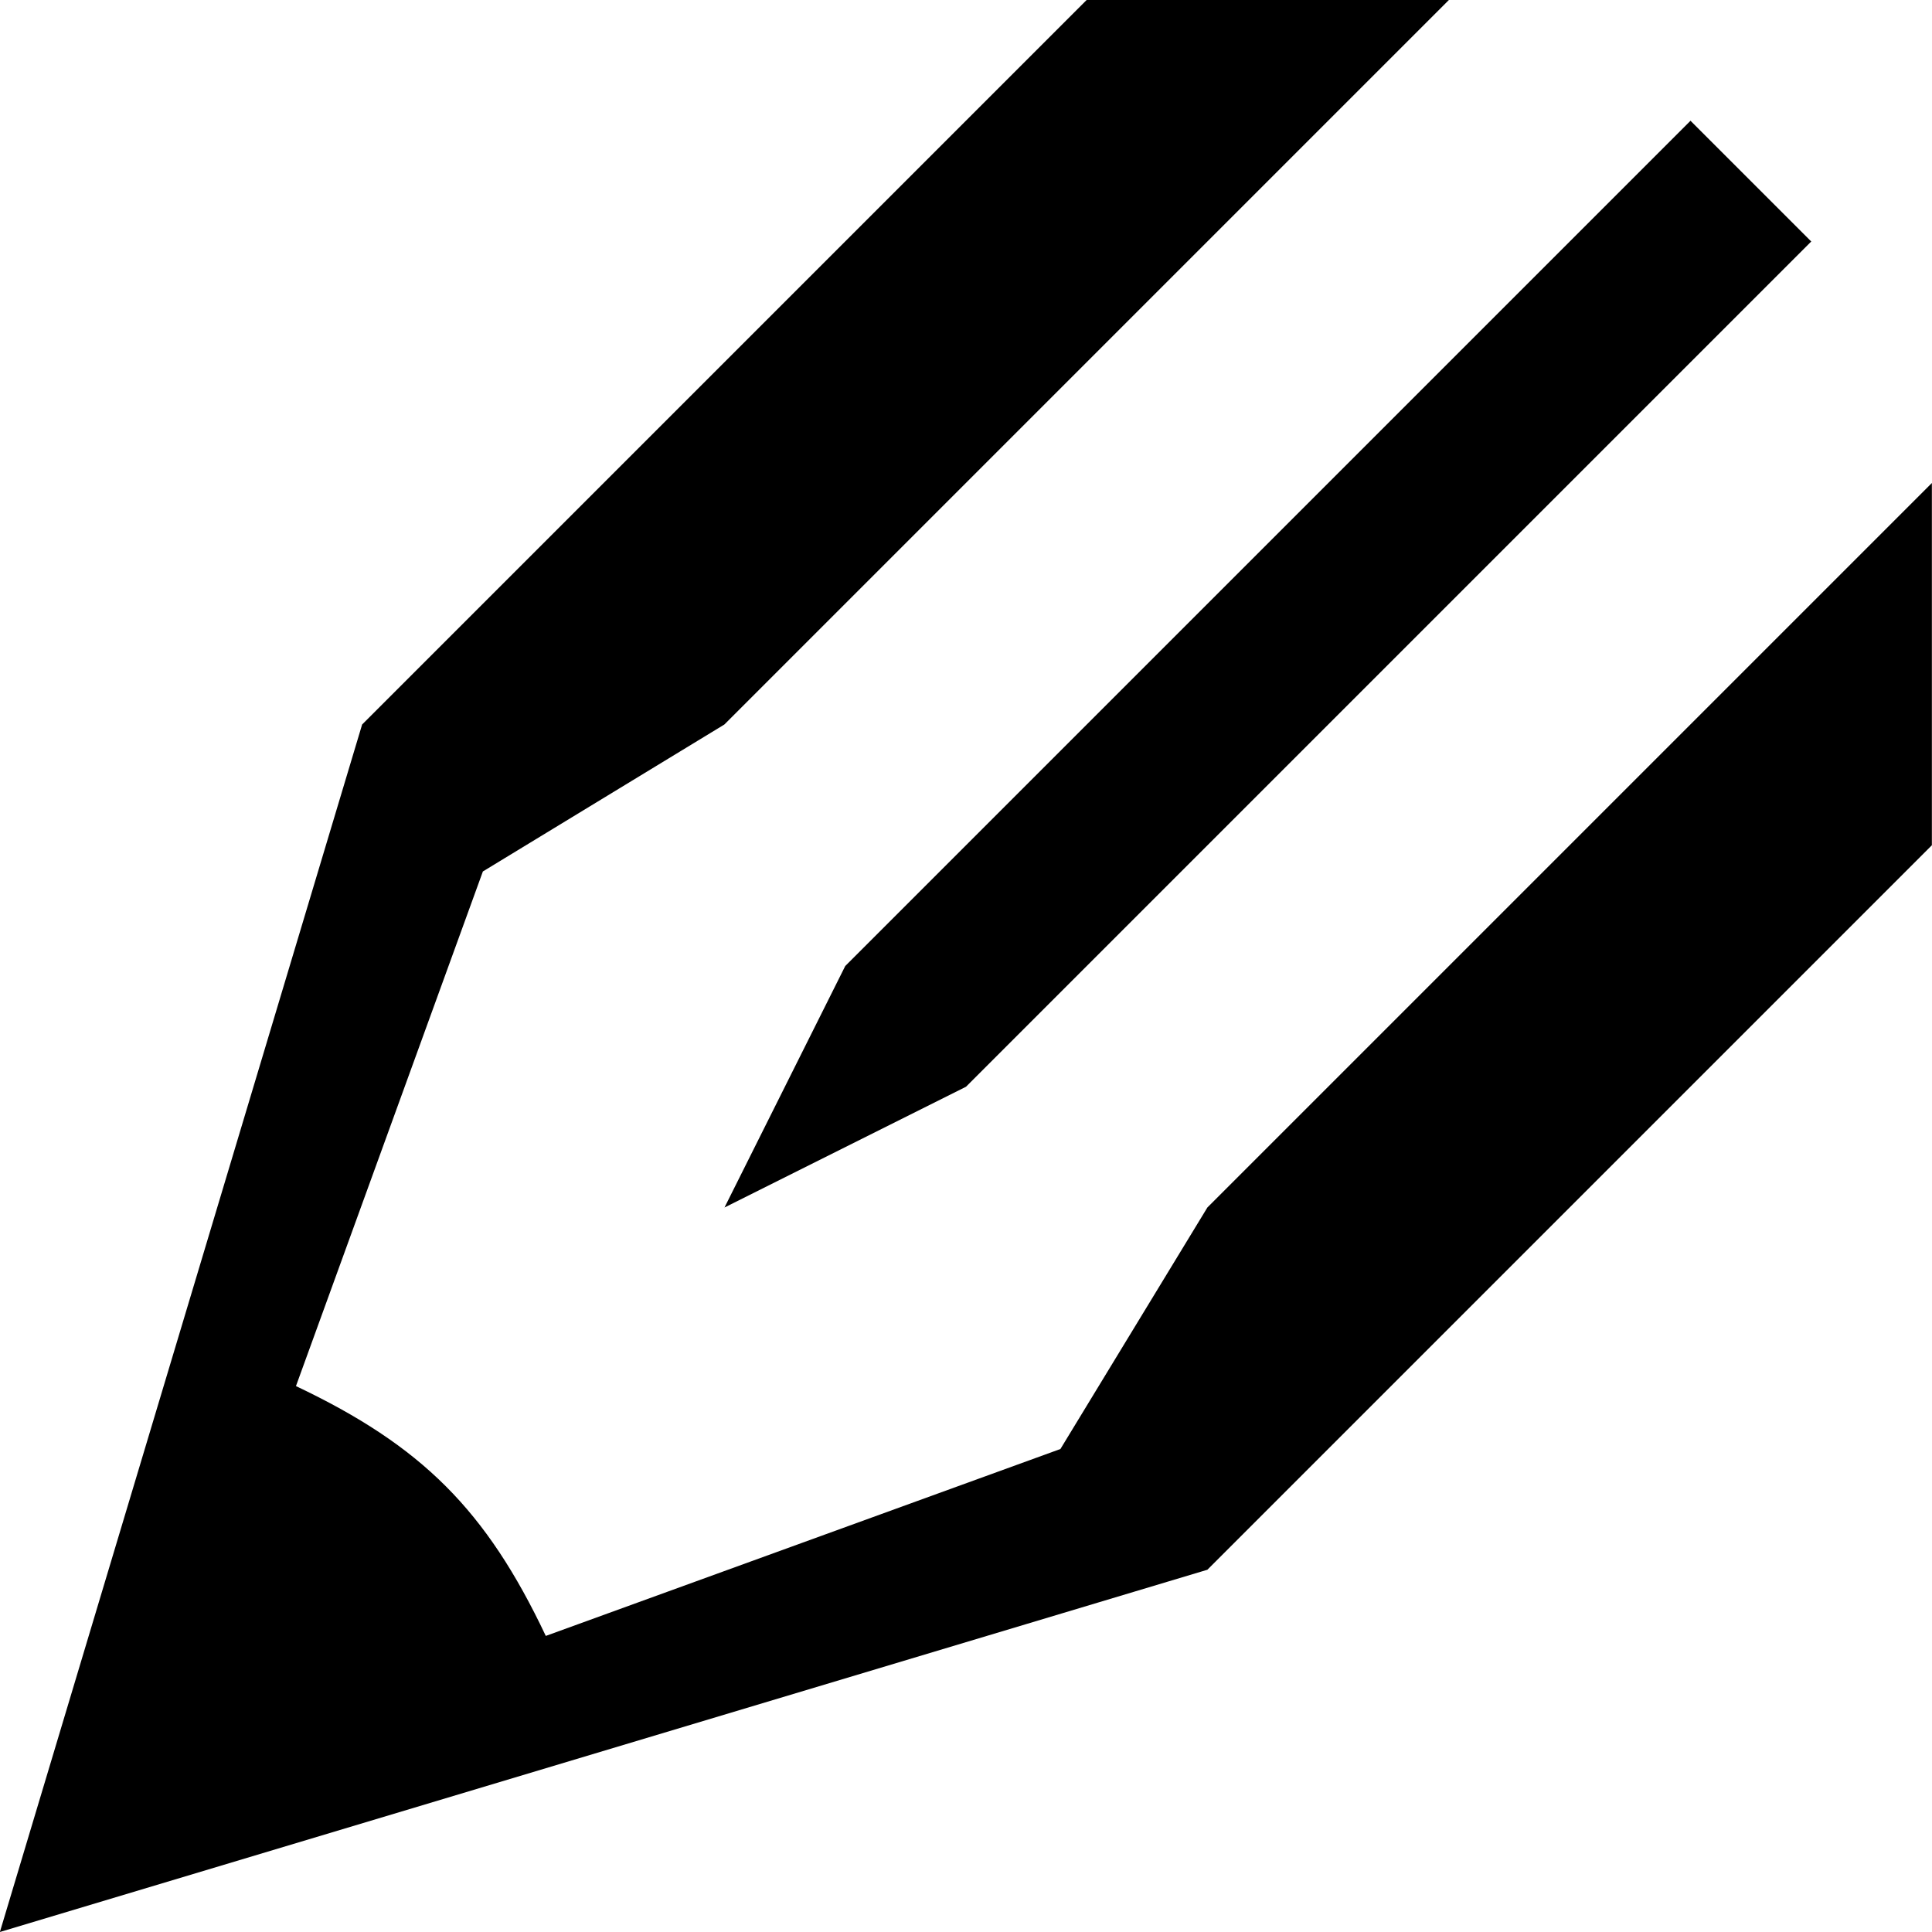
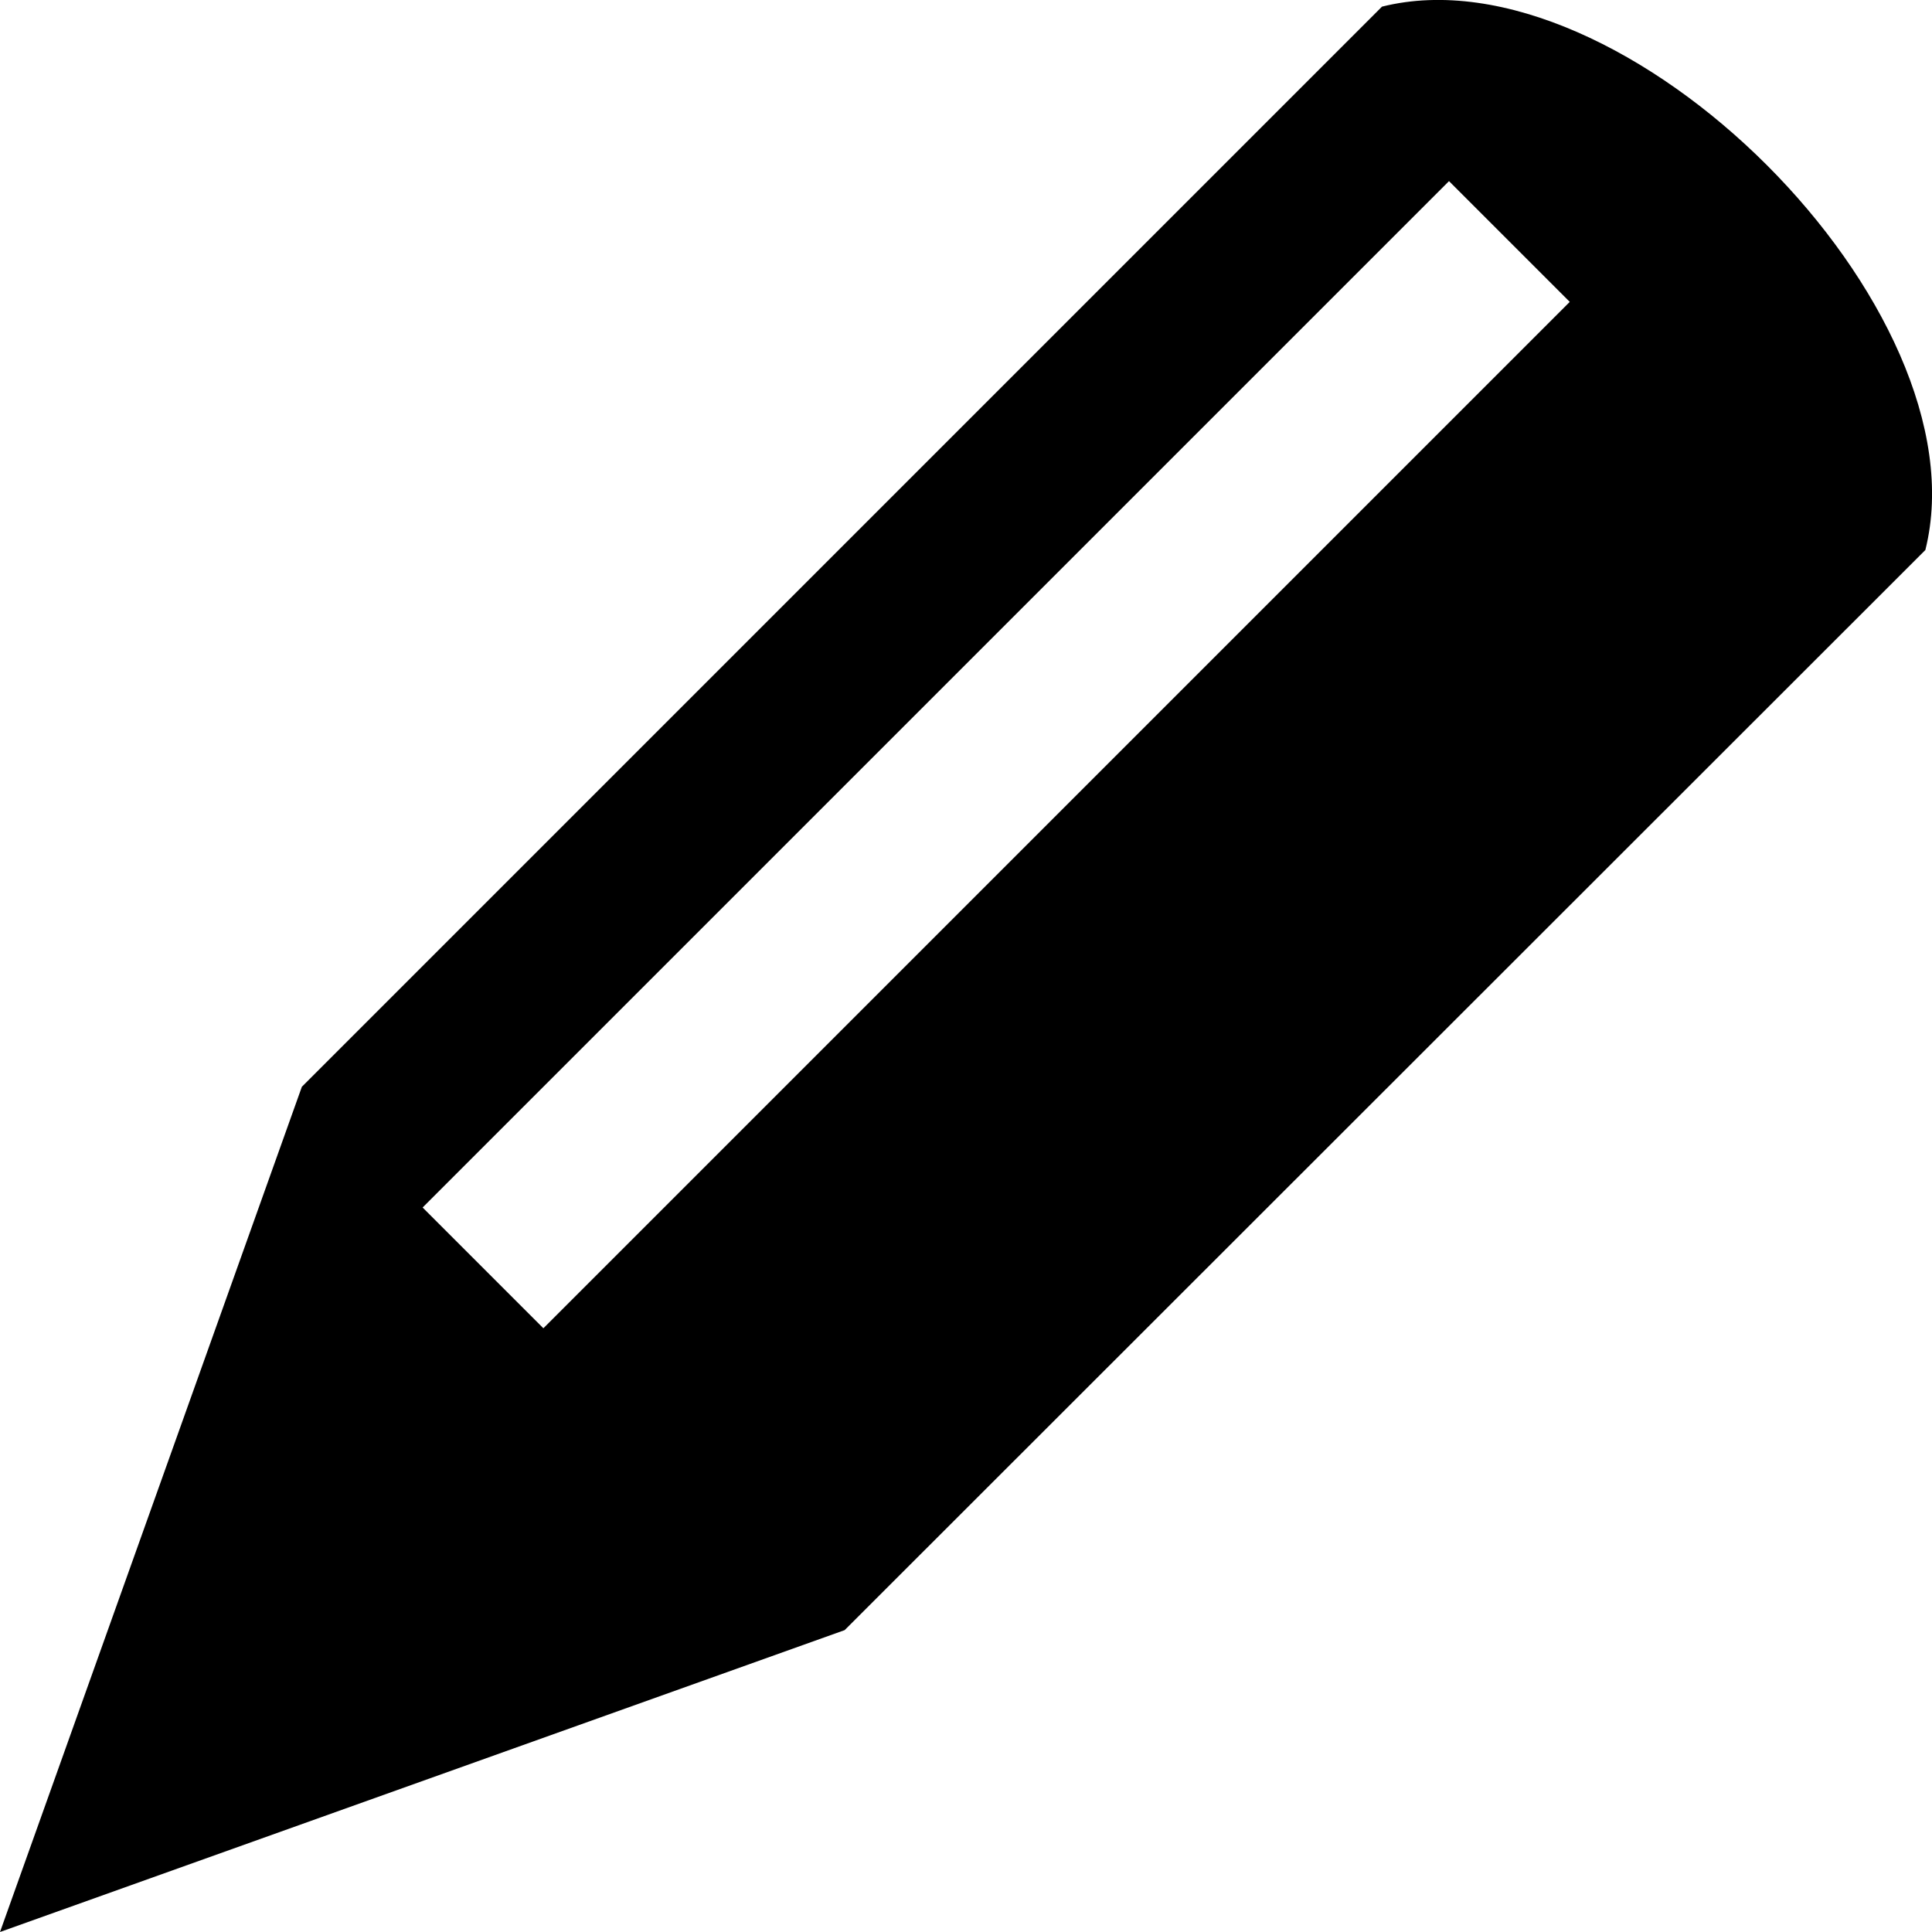
<svg xmlns="http://www.w3.org/2000/svg" version="1.1" width="16" height="16" viewBox="0 0 16 16">
-   <path d="M6 10l2-1 7-7-1-1-7 7-1 2zM4.52 13.548c-0.494-1.043-1.026-1.574-2.069-2.069l1.548-4.262 2-1.217 6-6h-3l-6 6-3 10 10-3 6-6v-3l-6 6-1.217 2z" />
+   <path d="M11.445 0.055l-8.945 8.945-2.5 7 6.995-2.5 8.95-8.945c0.5-2-2.5-5-4.5-4.5zM4.5 11l-1-1 8.5-8.5 1 1-8.5 8.5z" />
</svg>
